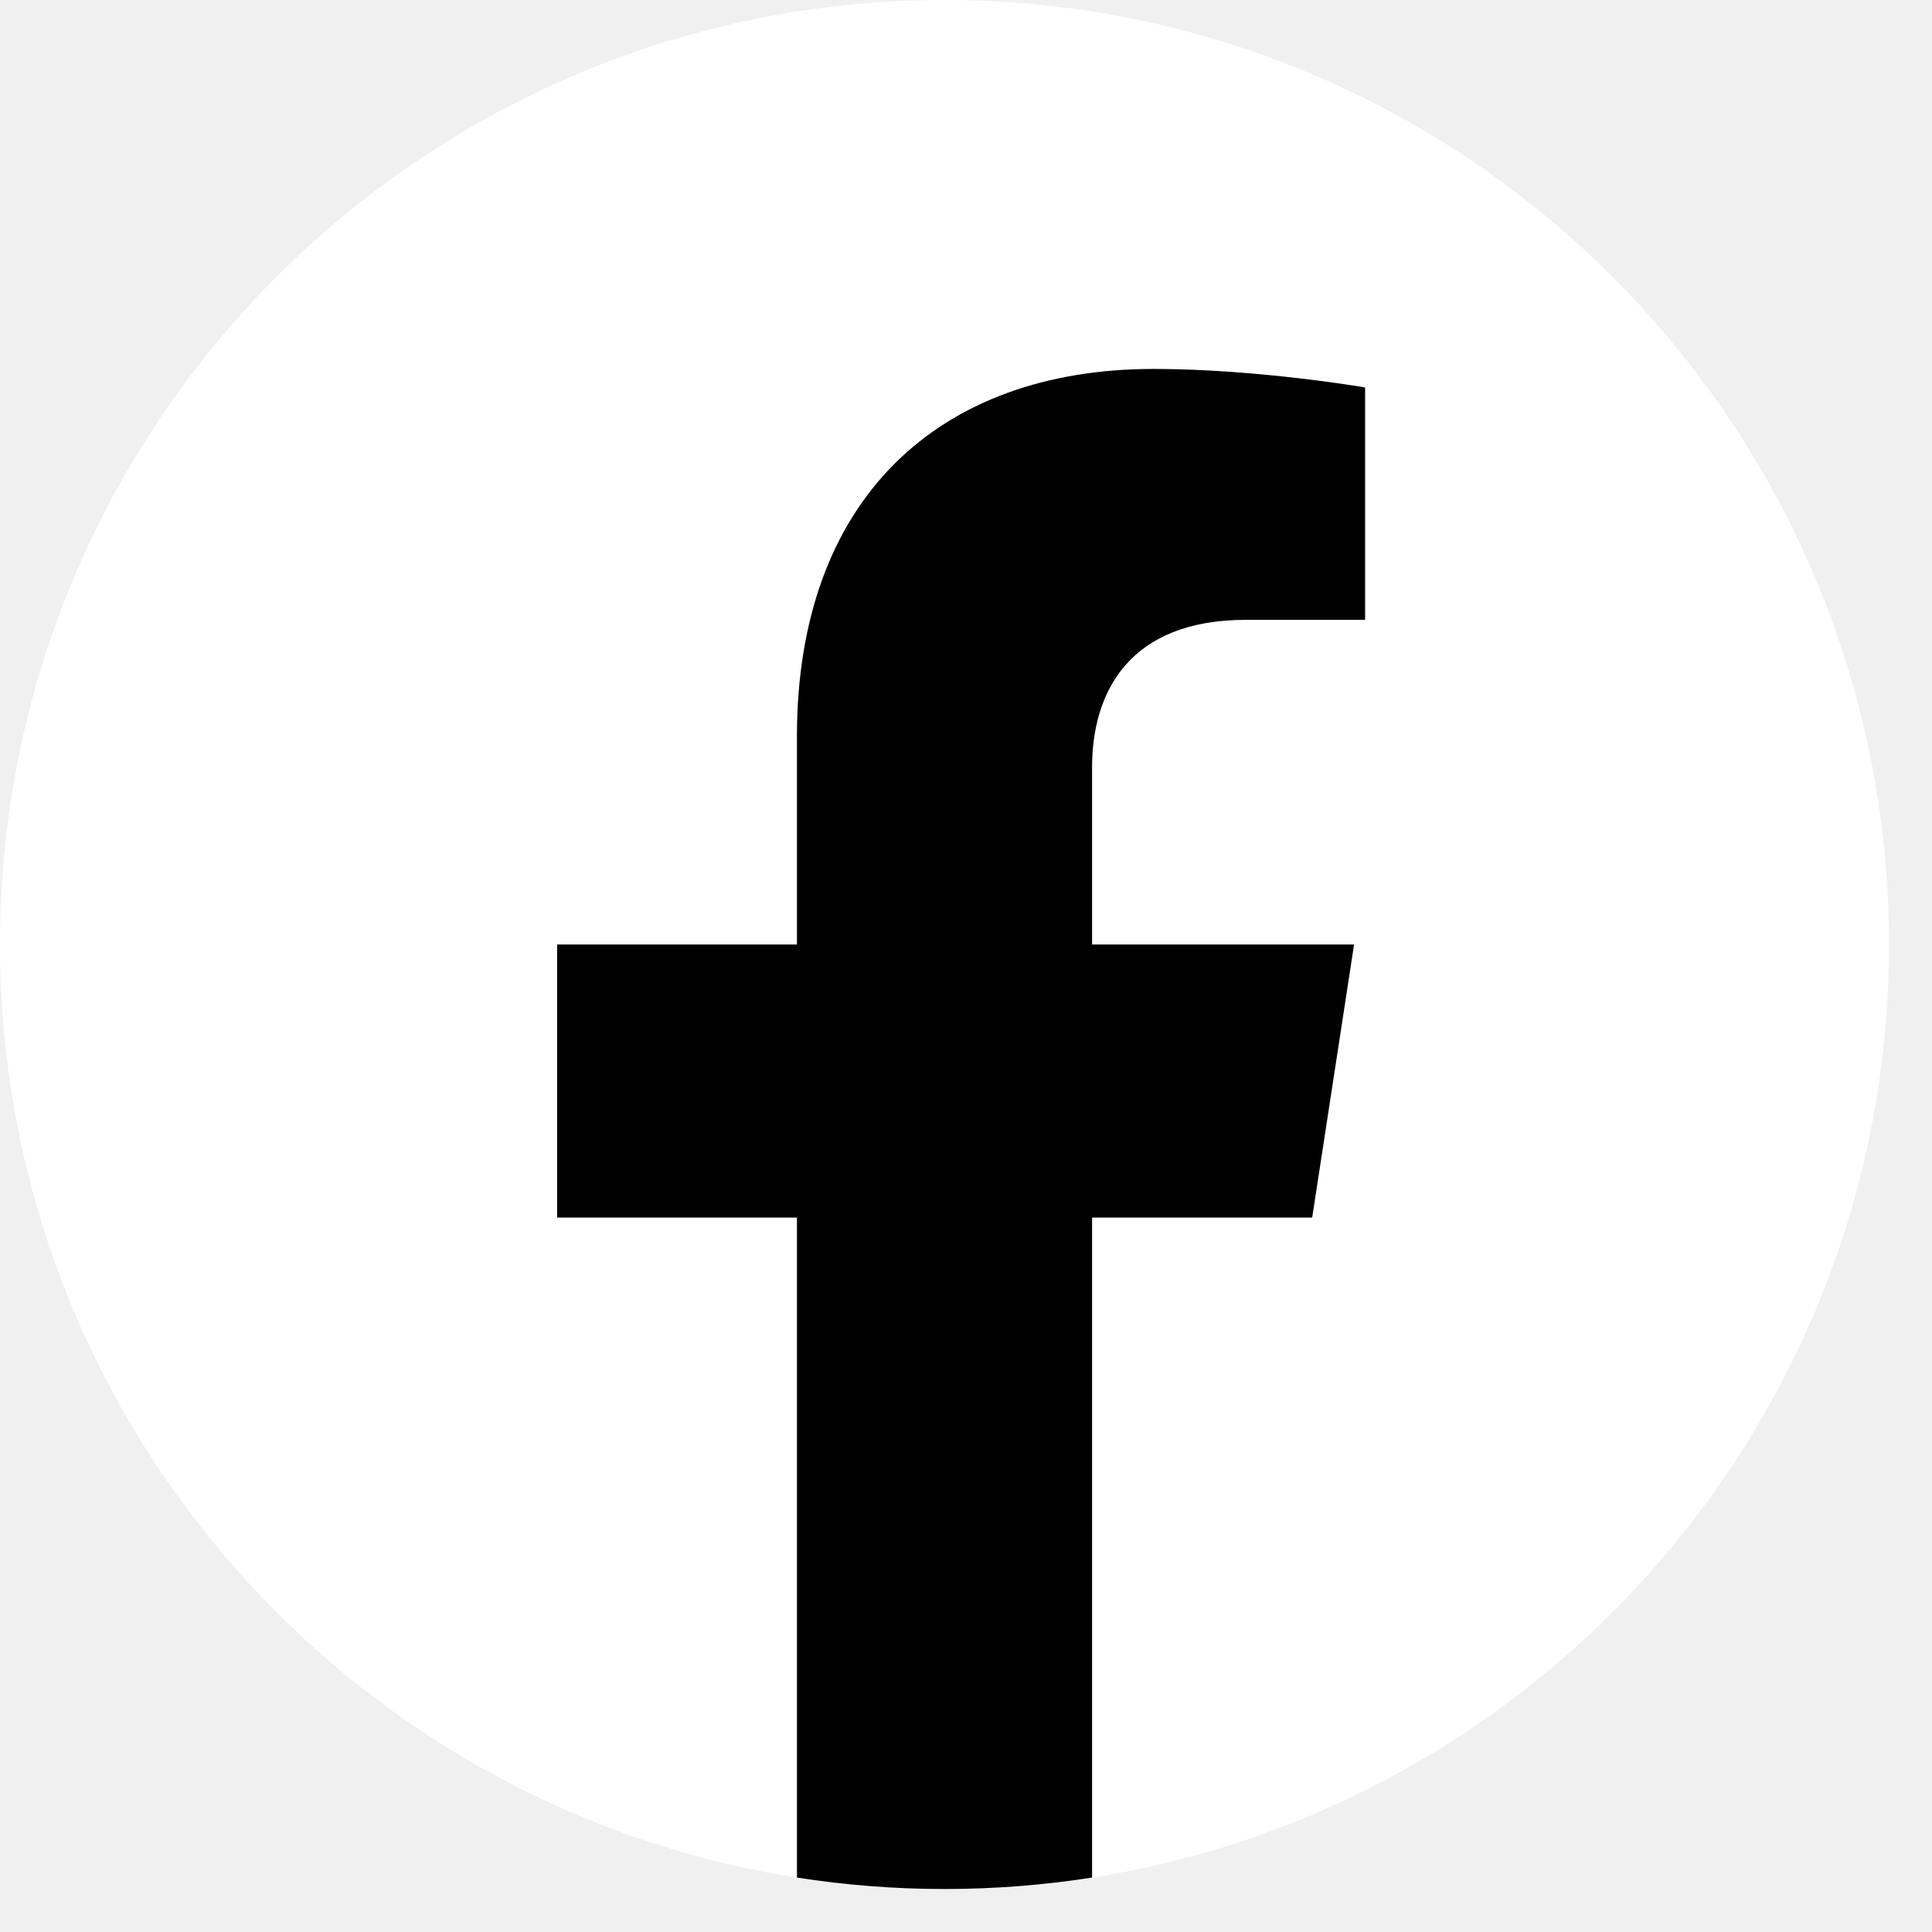
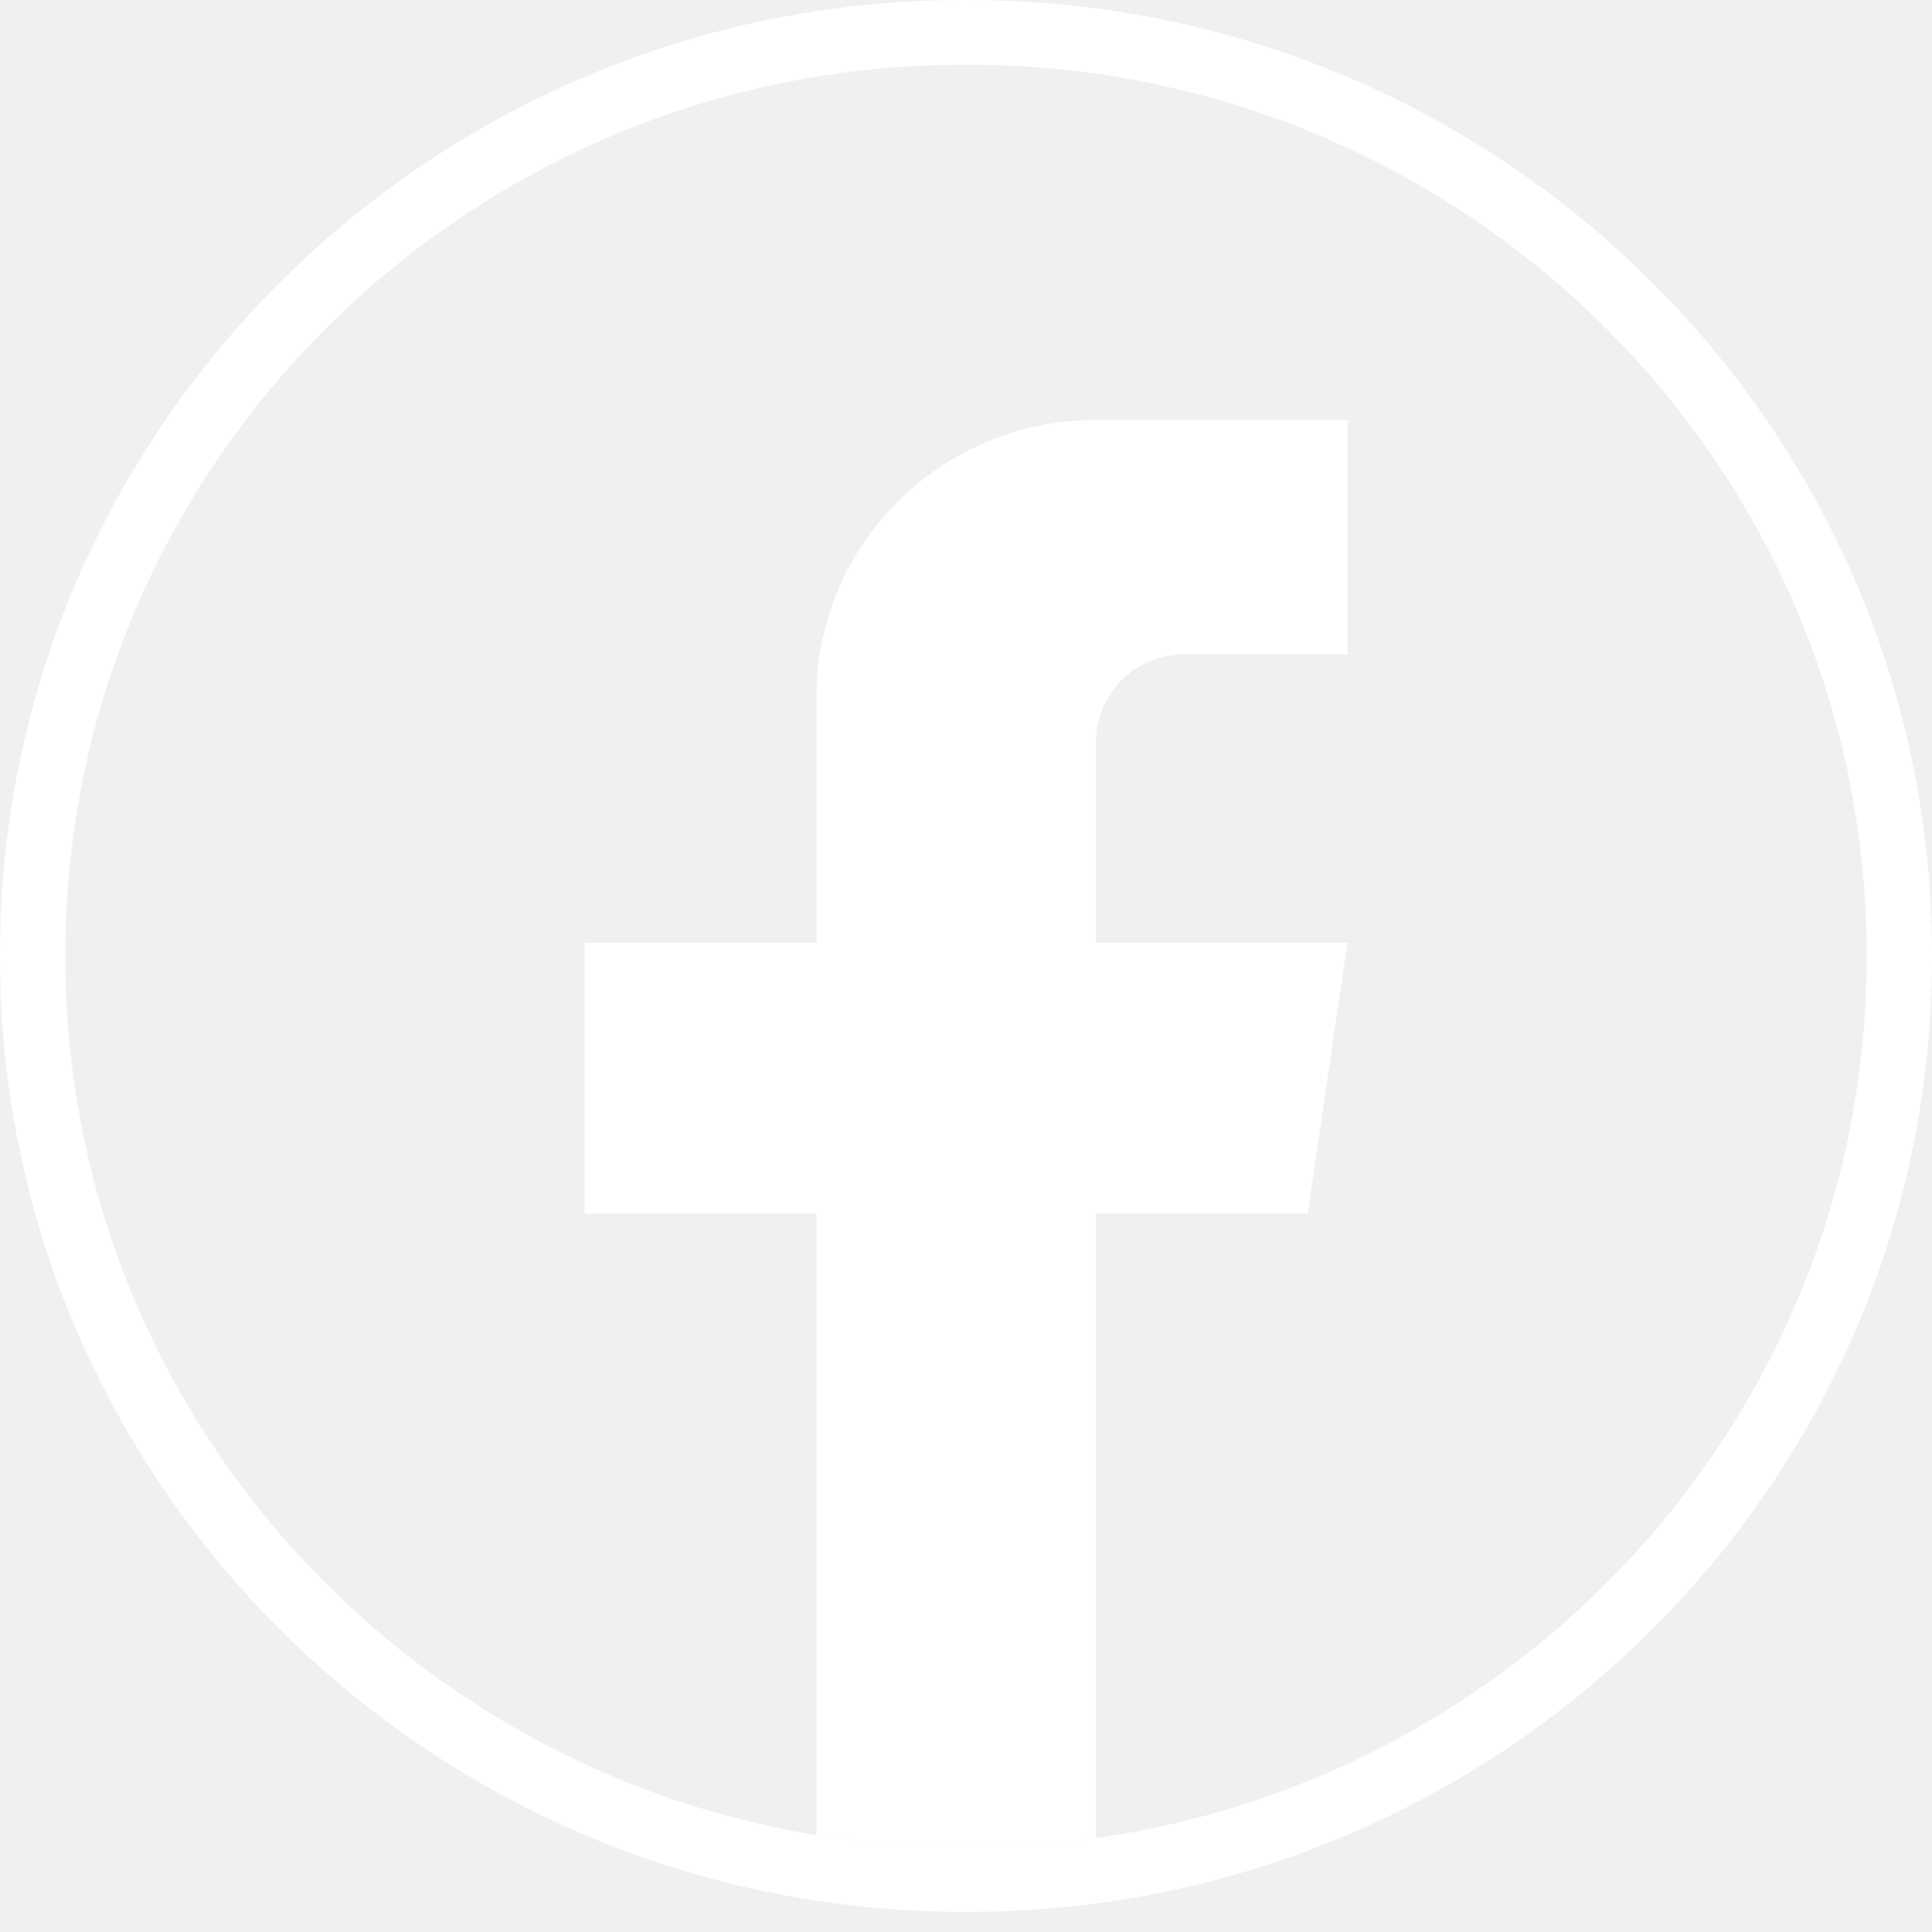
- <svg xmlns="http://www.w3.org/2000/svg" width="28" height="28" viewBox="0 0 28 28" fill="none">
-   <g clip-path="url(#clip0_24_774)">
-     <path d="M27.377 13.689C27.377 6.129 21.248 0 13.688 0C6.129 0 0 6.129 0 13.689C0 20.521 5.006 26.184 11.55 27.211V17.646H8.074V13.689H11.55V10.673C11.55 7.243 13.593 5.348 16.72 5.348C18.218 5.348 19.784 5.615 19.784 5.615V8.984H18.058C16.358 8.984 15.827 10.039 15.827 11.121V13.689H19.624L19.017 17.646H15.827V27.211C22.371 26.184 27.377 20.521 27.377 13.689Z" fill="white" />
-     <path d="M19.017 17.646L19.624 13.689H15.827V11.121C15.827 10.039 16.358 8.983 18.058 8.983H19.784V5.615C19.784 5.615 18.218 5.347 16.72 5.347C13.593 5.347 11.55 7.242 11.55 10.673V13.689H8.074V17.646H11.55V27.211C12.247 27.32 12.961 27.377 13.688 27.377C14.416 27.377 15.13 27.32 15.827 27.211V17.646H19.017Z" fill="black" />
-   </g>
-   <defs>
-     <clipPath id="clip0_24_774">
-       <rect width="27.377" height="27.377" fill="white" />
-     </clipPath>
-   </defs>
+ <svg xmlns="http://www.w3.org/2000/svg" width="36" height="36" viewBox="0 0 36 36" fill="none">
+   <path d="M18.04 35.624H17.96C8.057 35.624 0 27.651 0 17.851V17.773C0 7.973 8.057 0 17.96 0H18.04C27.943 0 36 7.973 36 17.773V17.851C36 27.651 27.943 35.624 18.04 35.624ZM17.96 1.206C8.729 1.206 1.219 8.637 1.219 17.773V17.851C1.219 26.986 8.729 34.418 17.96 34.418H18.04C27.271 34.418 34.781 26.986 34.781 17.851V17.773C34.781 8.637 27.271 1.206 18.04 1.206H17.96Z" fill="white" />
+   <path d="M20.422 13.818V17.567H25.108L24.366 22.616H20.422V34.252C19.631 34.36 18.822 34.417 18 34.417C17.052 34.417 16.121 34.342 15.215 34.197V22.616H10.893V17.567H15.215V12.98C15.215 10.134 17.546 7.826 20.423 7.826V7.828C20.431 7.828 20.439 7.826 20.447 7.826H25.11V12.193H22.063C21.158 12.193 20.423 12.921 20.423 13.816L20.422 13.818Z" fill="white" />
</svg>
